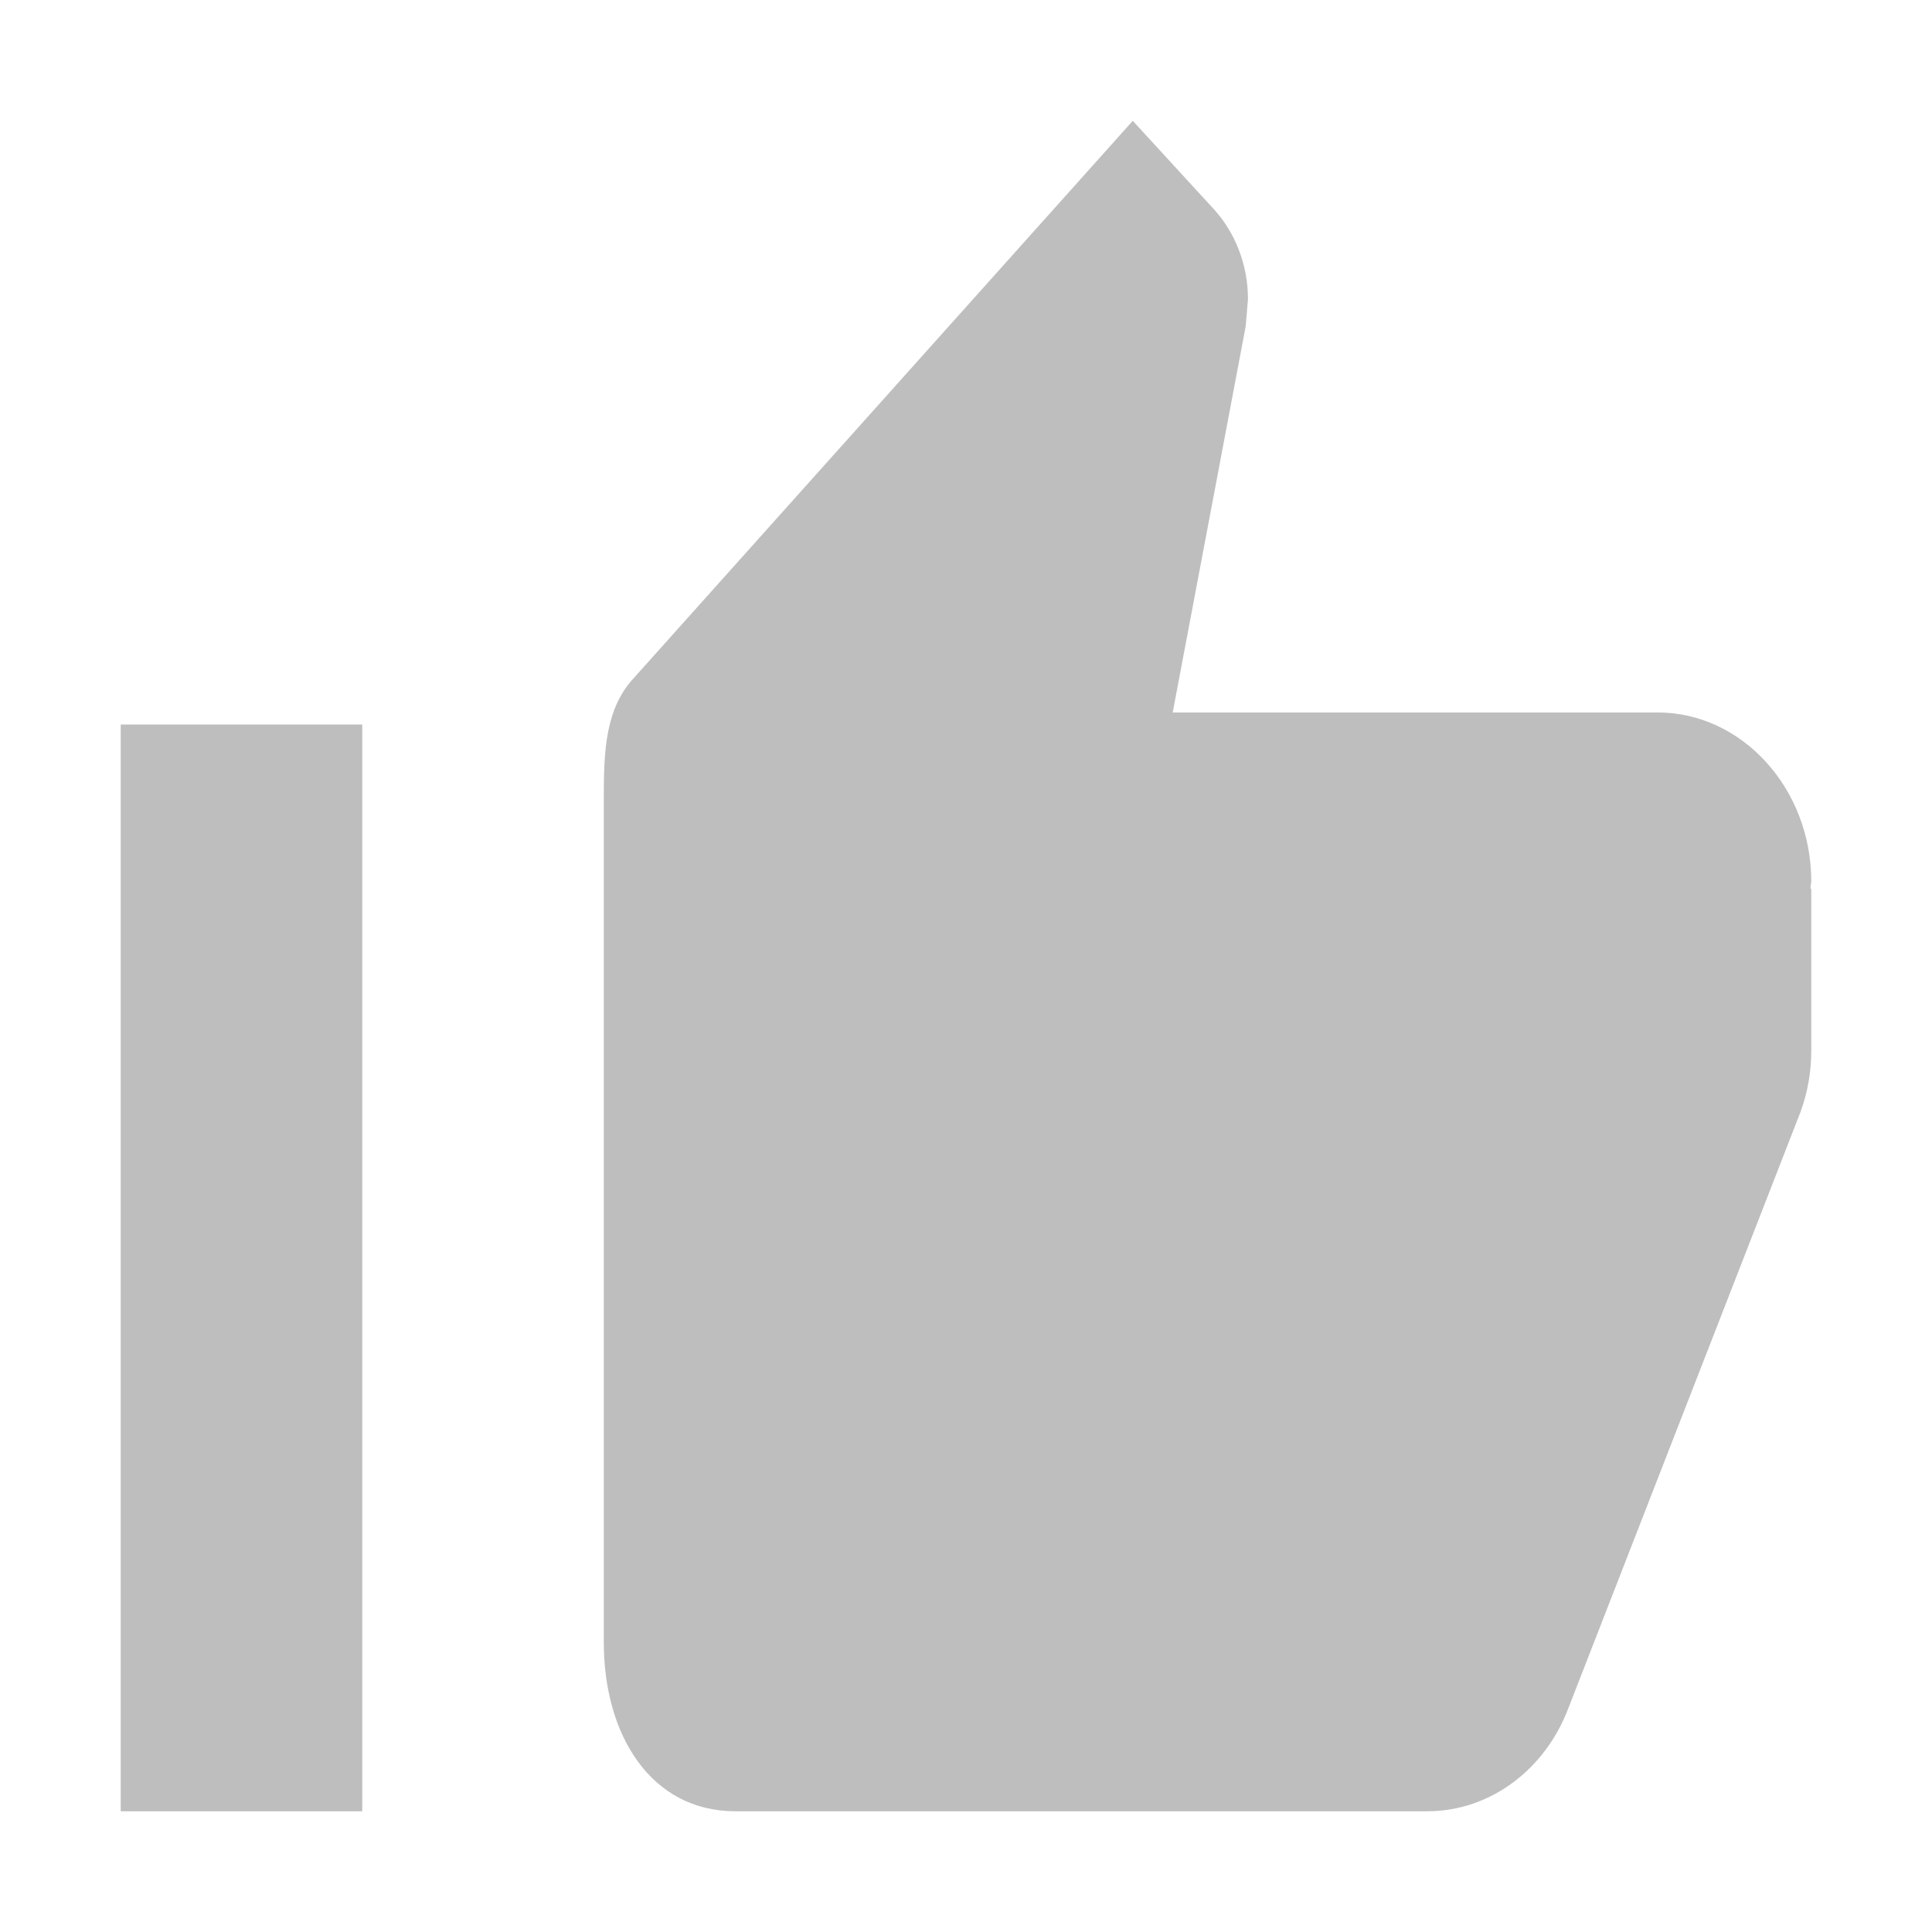
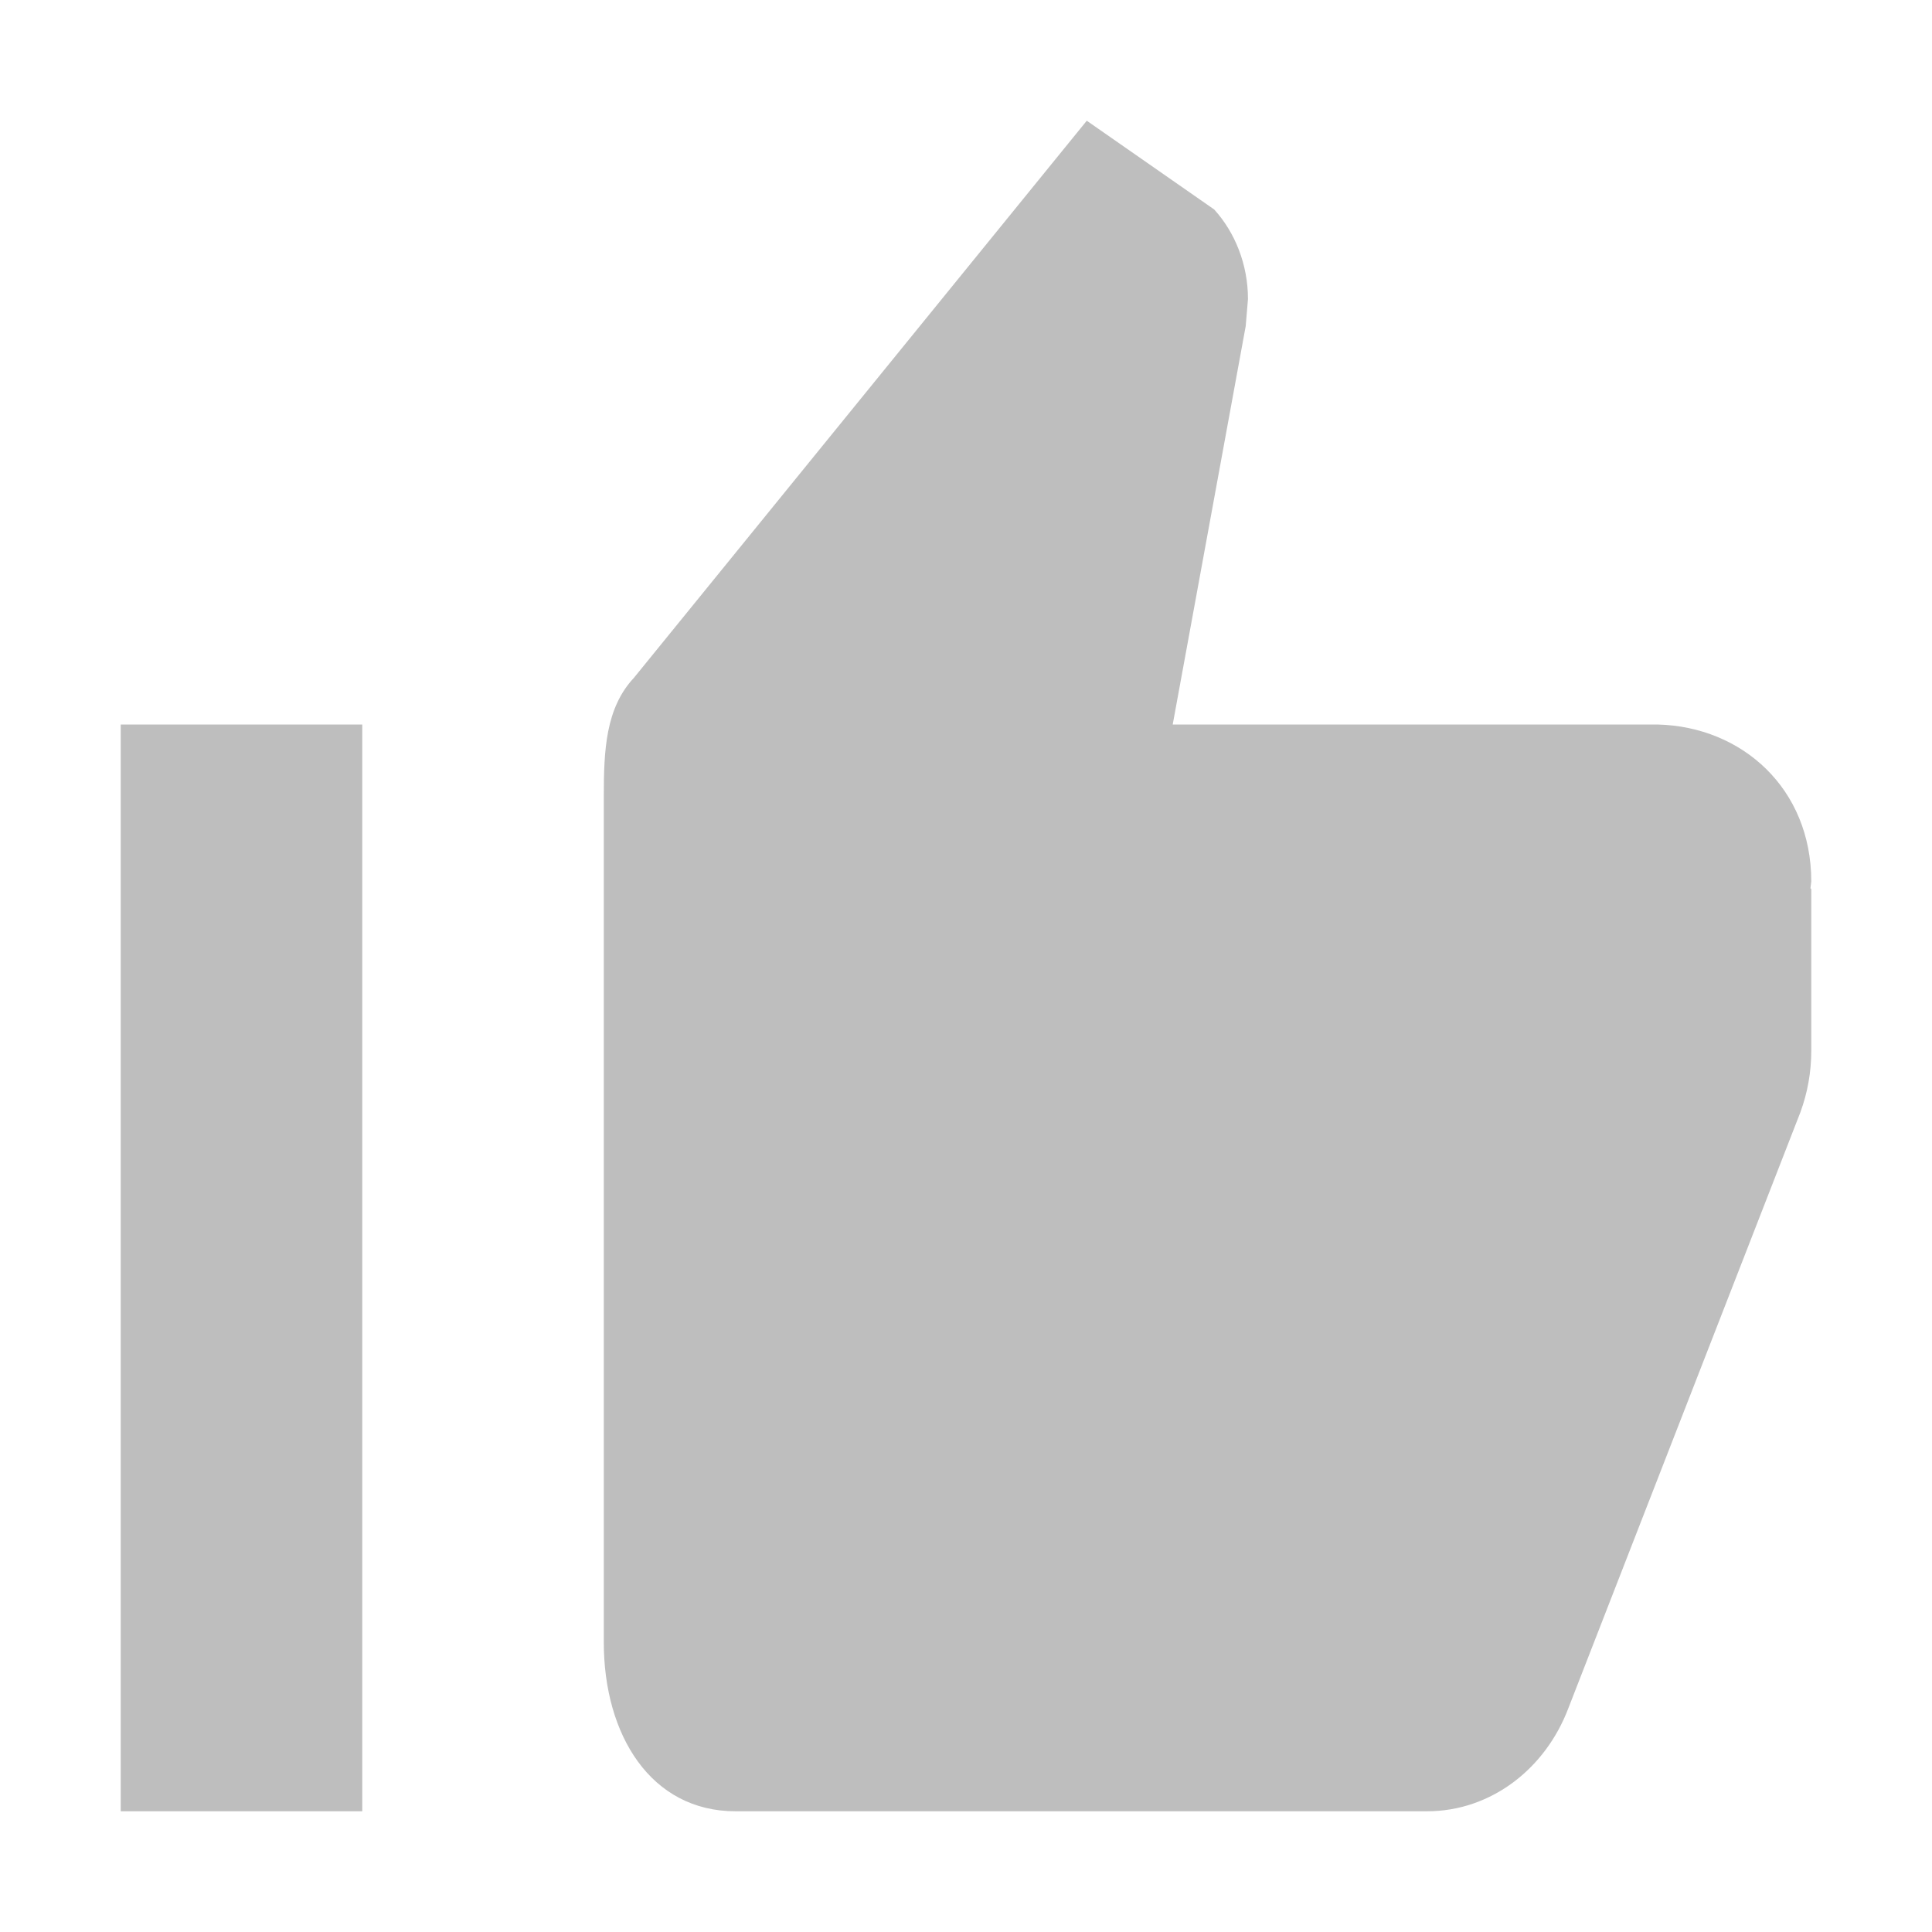
<svg xmlns="http://www.w3.org/2000/svg" height="16" viewBox="0 0 21.333 21.333" width="16" version="1.1" id="svg6" style="fill:#000000">
  <defs id="defs10" />
  <g id="g4261">
    <rect y="9.382324e-07" x="8.8817842e-16" height="21.333" width="21.333" id="rect4257" style="opacity:1;fill:none;fill-opacity:1;stroke:none;stroke-width:1.802;stroke-linecap:square;stroke-linejoin:miter;stroke-miterlimit:4;stroke-dasharray:none;stroke-opacity:1;paint-order:stroke fill markers" />
-     <path style="fill:#bebebe;fill-opacity:1;stroke-width:0.89" id="path4" d="M 1.333,20 H 4 V 8 H 1.333 Z M 20,9.733 C 20,8.707 19.236,7.867 18.303,7.867 h -5.354 l 0.806,-4.265 0.025,-0.299 c 0,-0.383 -0.144,-0.737 -0.373,-0.989 l -0.899,-0.98 -5.508,6.151 c -0.314,0.336 -0.333,0.803 -0.333,1.316 V 18.133 C 6.667,19.16 7.188,20 8.121,20 h 7.636 c 0.704,0 1.307,-0.467 1.561,-1.139 l 2.562,-6.58 C 19.958,12.067 20,11.843 20,11.6 V 9.817 l -0.009,-0.009 z" />
+     <path style="fill:#bebebe;fill-opacity:1;stroke-width:0.89" id="path4" d="M 1.333,20 H 4 V 8 H 1.333 Z M 20,9.733 C 20,8.707 19.236,8.023 18.303,8 h -5.354 l 0.806,-4.399 0.025,-0.299 c 0,-0.383 -0.144,-0.737 -0.373,-0.989 L 12,1.333 7,7.484 c -0.314,0.336 -0.333,0.803 -0.333,1.316 V 18.133 C 6.667,19.16 7.188,20 8.121,20 h 7.636 c 0.704,0 1.307,-0.467 1.561,-1.139 l 2.562,-6.58 C 19.958,12.067 20,11.843 20,11.6 V 9.817 l -0.009,-0.009 z" />
  </g>
</svg>
